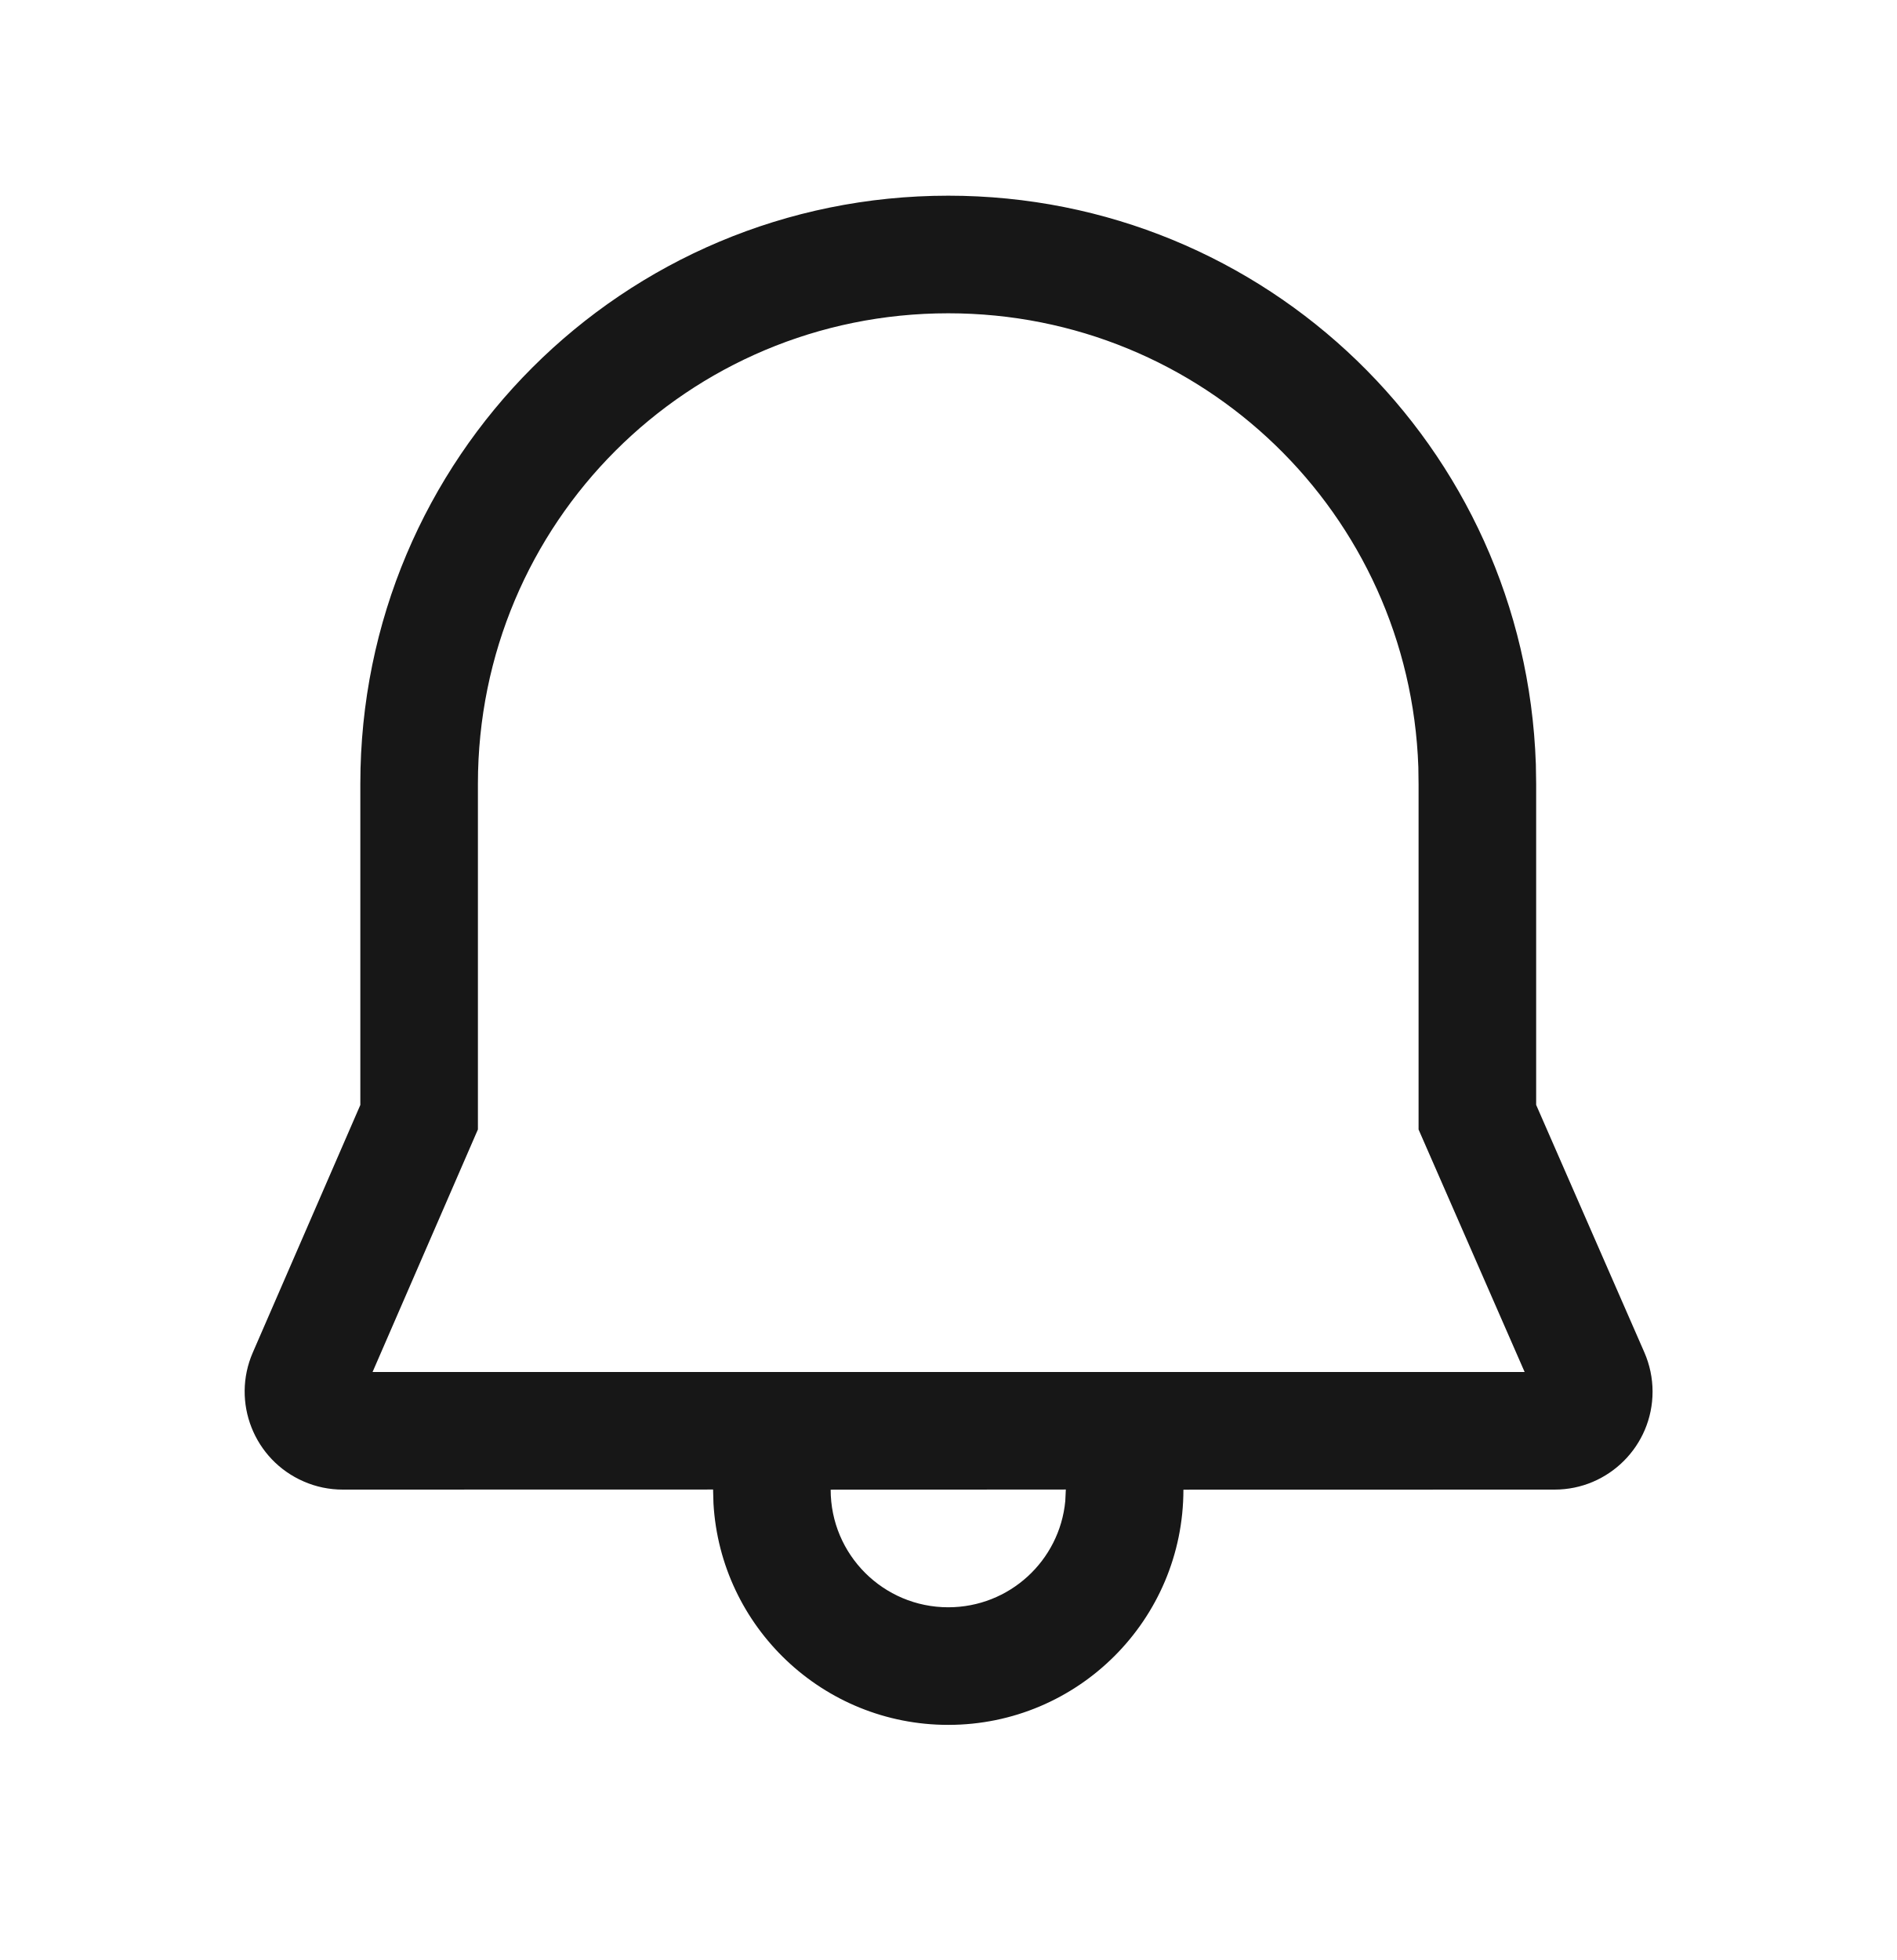
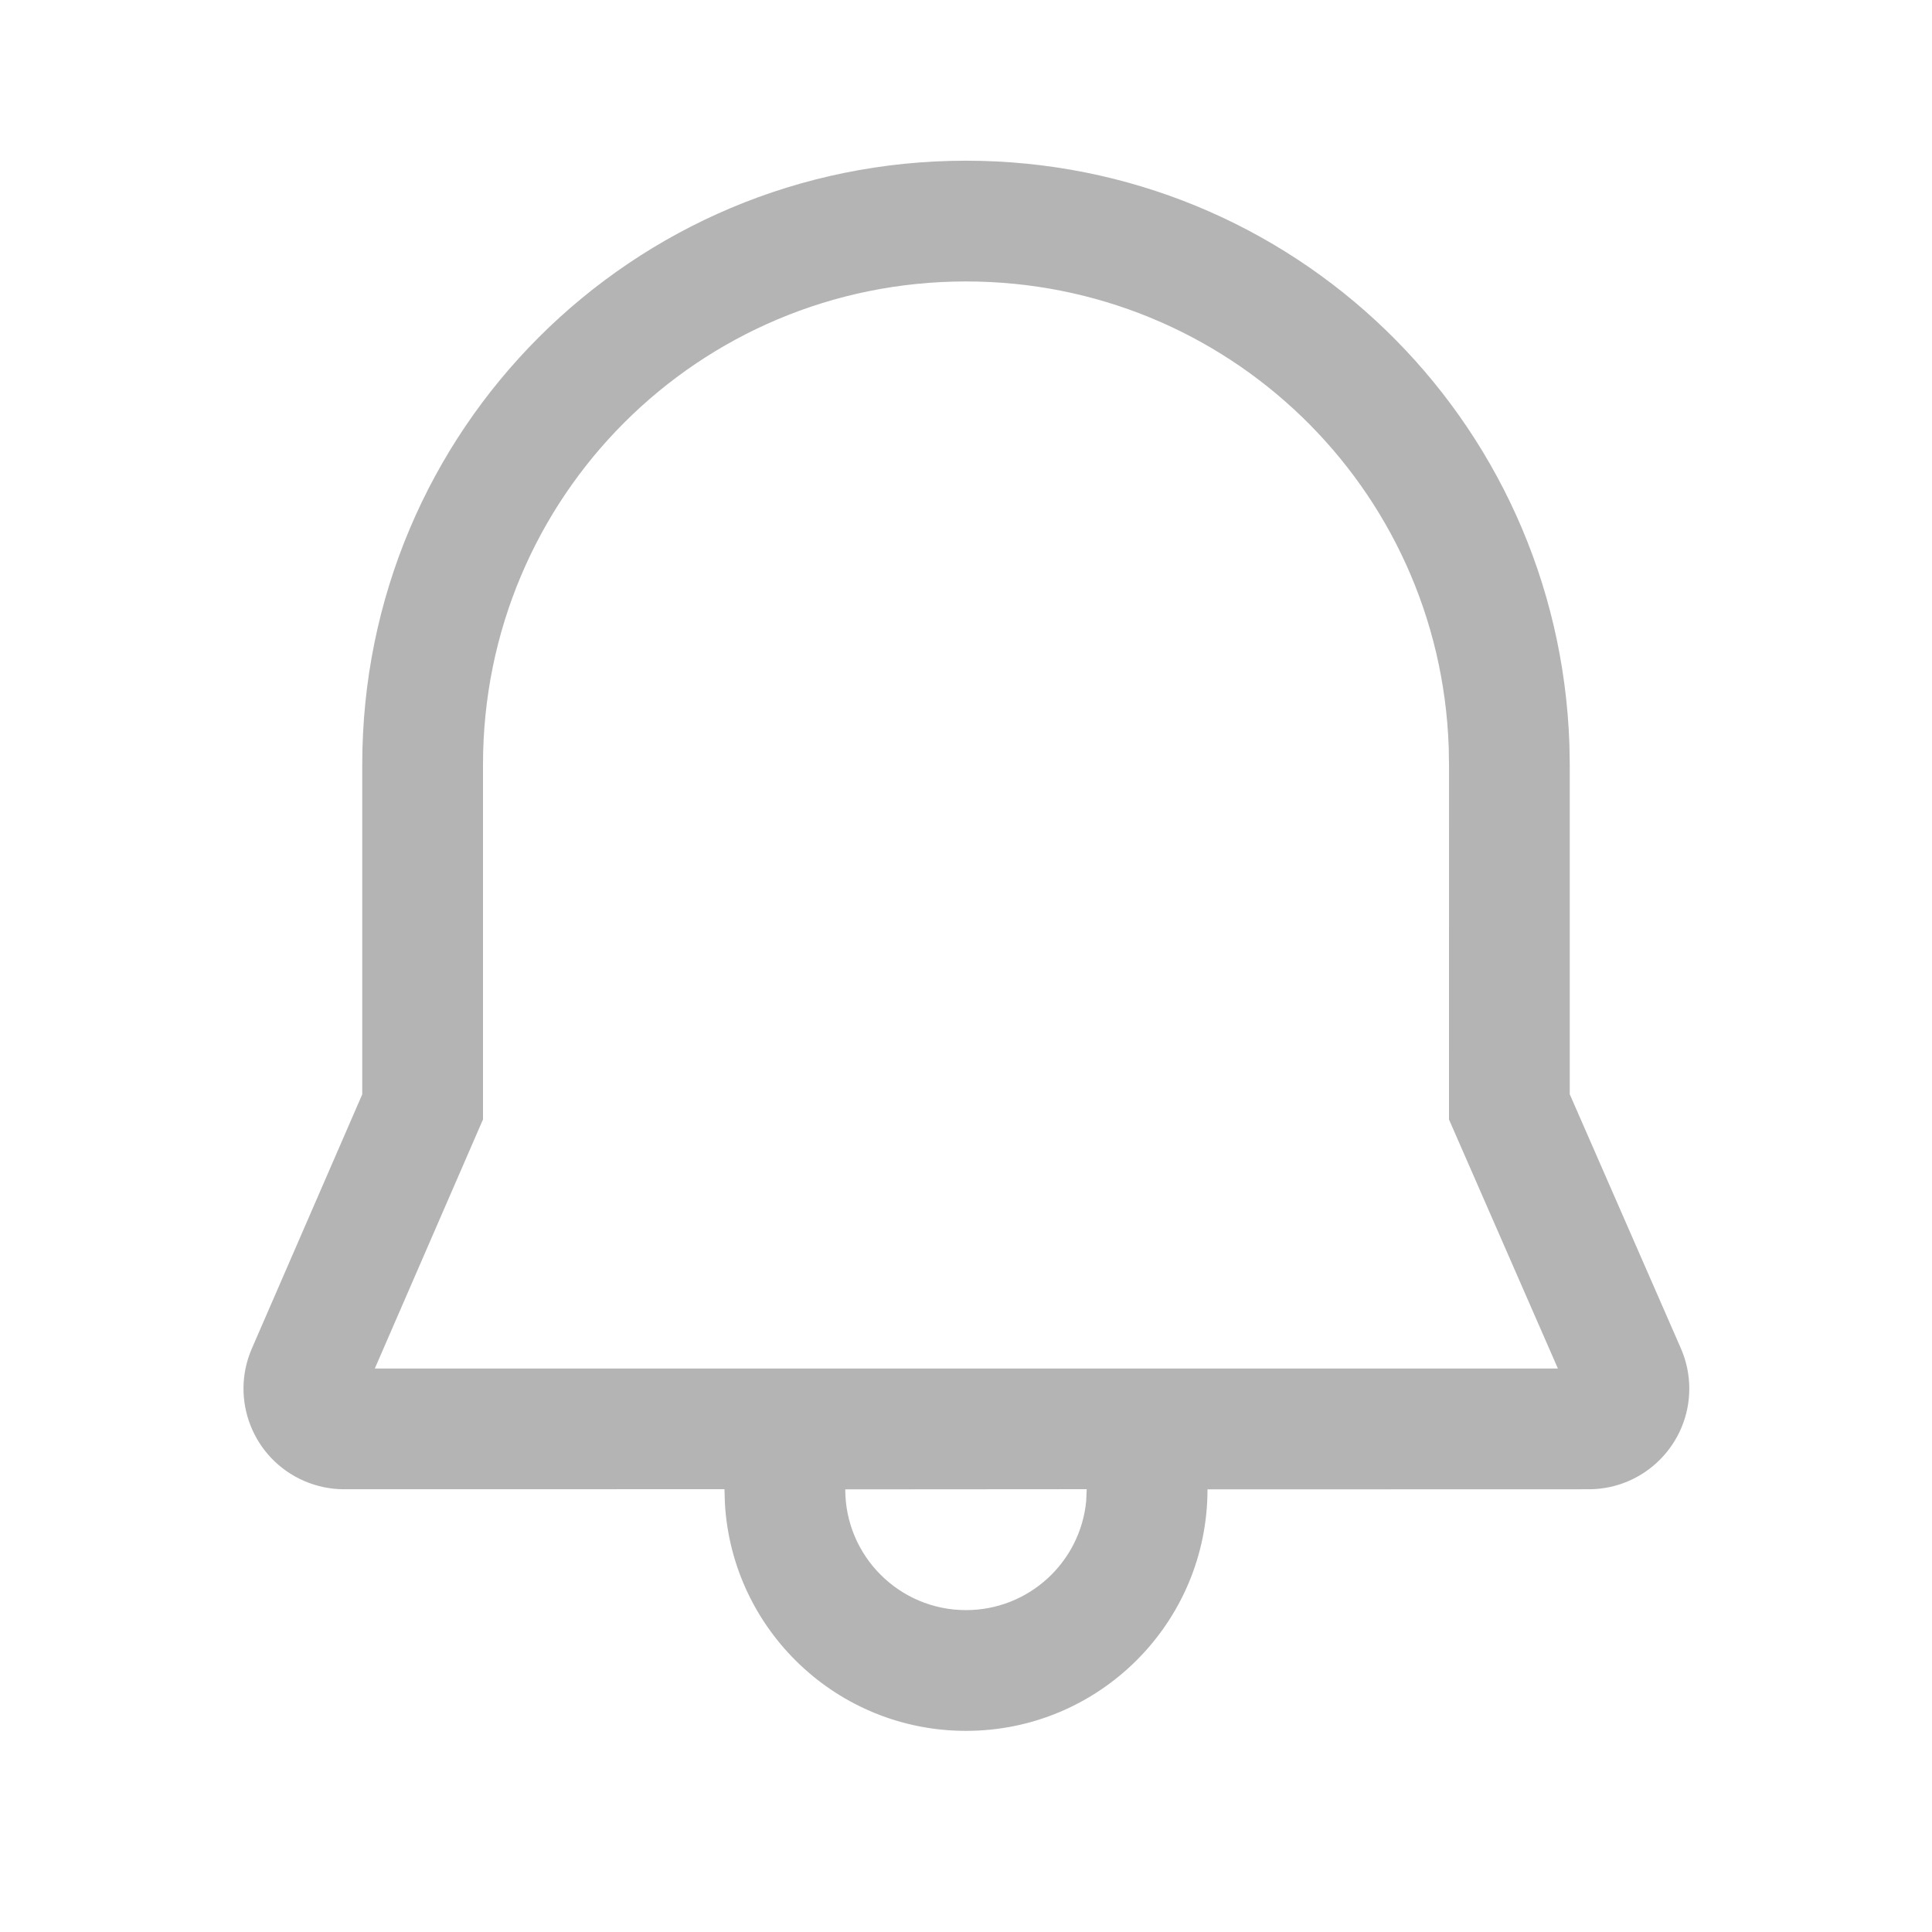
- <svg xmlns="http://www.w3.org/2000/svg" width="30" height="31" viewBox="0 0 24 25" fill="none">
-   <g id="Alert / undefined">
-     <path id="Vector" d="M12 2.496C16.05 2.496 19.357 5.691 19.496 9.745L19.5 9.996V14.093L20.88 17.249C20.949 17.407 20.985 17.578 20.985 17.75C20.985 18.44 20.425 19 19.735 19L15 19.001C15 20.658 13.657 22.001 12 22.001C10.402 22.001 9.096 20.752 9.005 19.178L9 18.999L4.275 19C4.104 19 3.934 18.965 3.777 18.896C3.144 18.621 2.853 17.885 3.128 17.252L4.5 14.094V9.996C4.501 5.841 7.852 2.496 12 2.496ZM13.5 18.999L10.5 19.001C10.5 19.83 11.172 20.501 12 20.501C12.78 20.501 13.421 19.907 13.493 19.146L13.5 18.999ZM12 3.996C8.68 3.996 6.001 6.67 6 9.996V14.406L4.656 17.5H19.353L18 14.407L18 10.009L17.997 9.784C17.885 6.55 15.242 3.996 12 3.996Z" fill="#171717" />
-   </g>
+ <svg xmlns="http://www.w3.org/2000/svg" width="56" height="56" viewBox="0 0 56 56" fill="none">
+   <path d="M28 4.658C37.45 4.658 45.166 12.112 45.49 21.572L45.5 22.158V31.717L48.72 39.081C48.882 39.45 48.965 39.848 48.965 40.25C48.965 41.861 47.659 43.167 46.048 43.167L35 43.17C35 47.036 31.866 50.17 28 50.17C24.272 50.17 21.225 47.256 21.012 43.581L20.999 43.165L9.975 43.167C9.575 43.167 9.18 43.084 8.813 42.925C7.336 42.283 6.658 40.565 7.3 39.088L10.5 31.72V22.157C10.502 12.463 18.322 4.658 28 4.658ZM31.499 43.165L24.5 43.17C24.5 45.103 26.067 46.67 28 46.67C29.82 46.67 31.315 45.282 31.484 43.507L31.499 43.165ZM28 8.158C20.253 8.158 14.002 14.398 14 22.158V32.447L10.864 39.667H45.156L42 32.449L42.001 22.188L41.992 21.662C41.733 14.117 35.564 8.158 28 8.158Z" fill="#B4B4B4" />
</svg>
